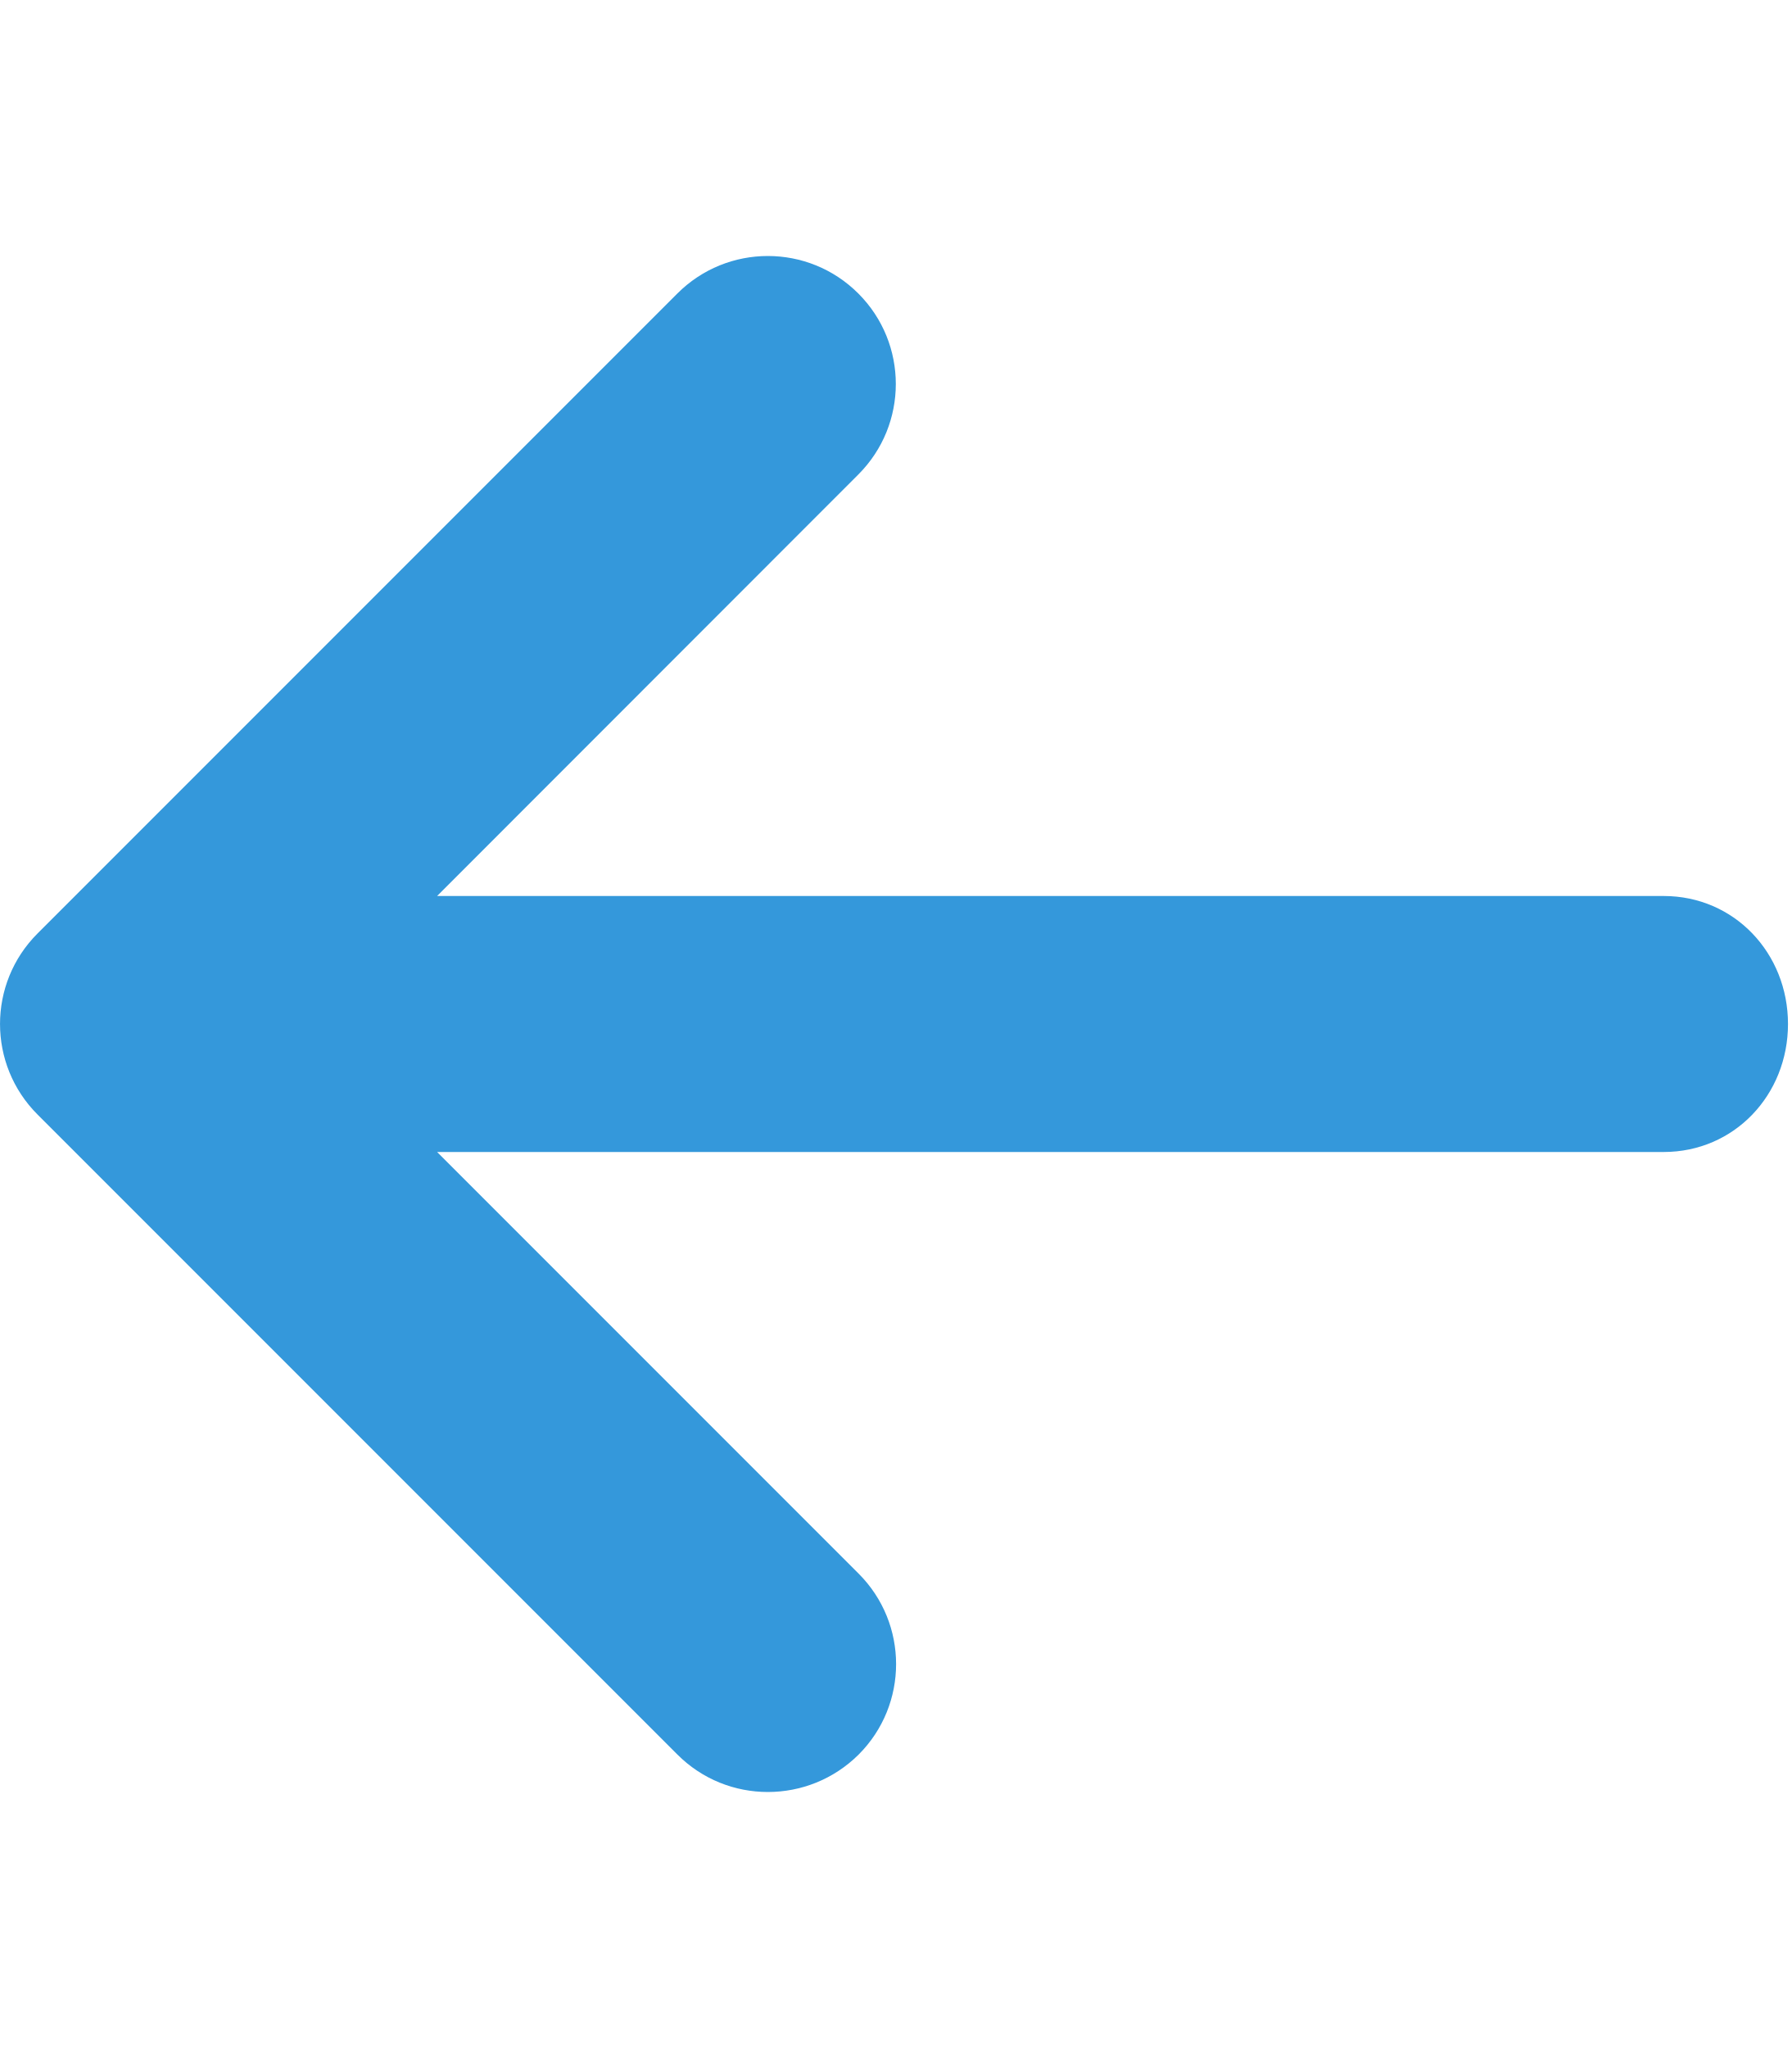
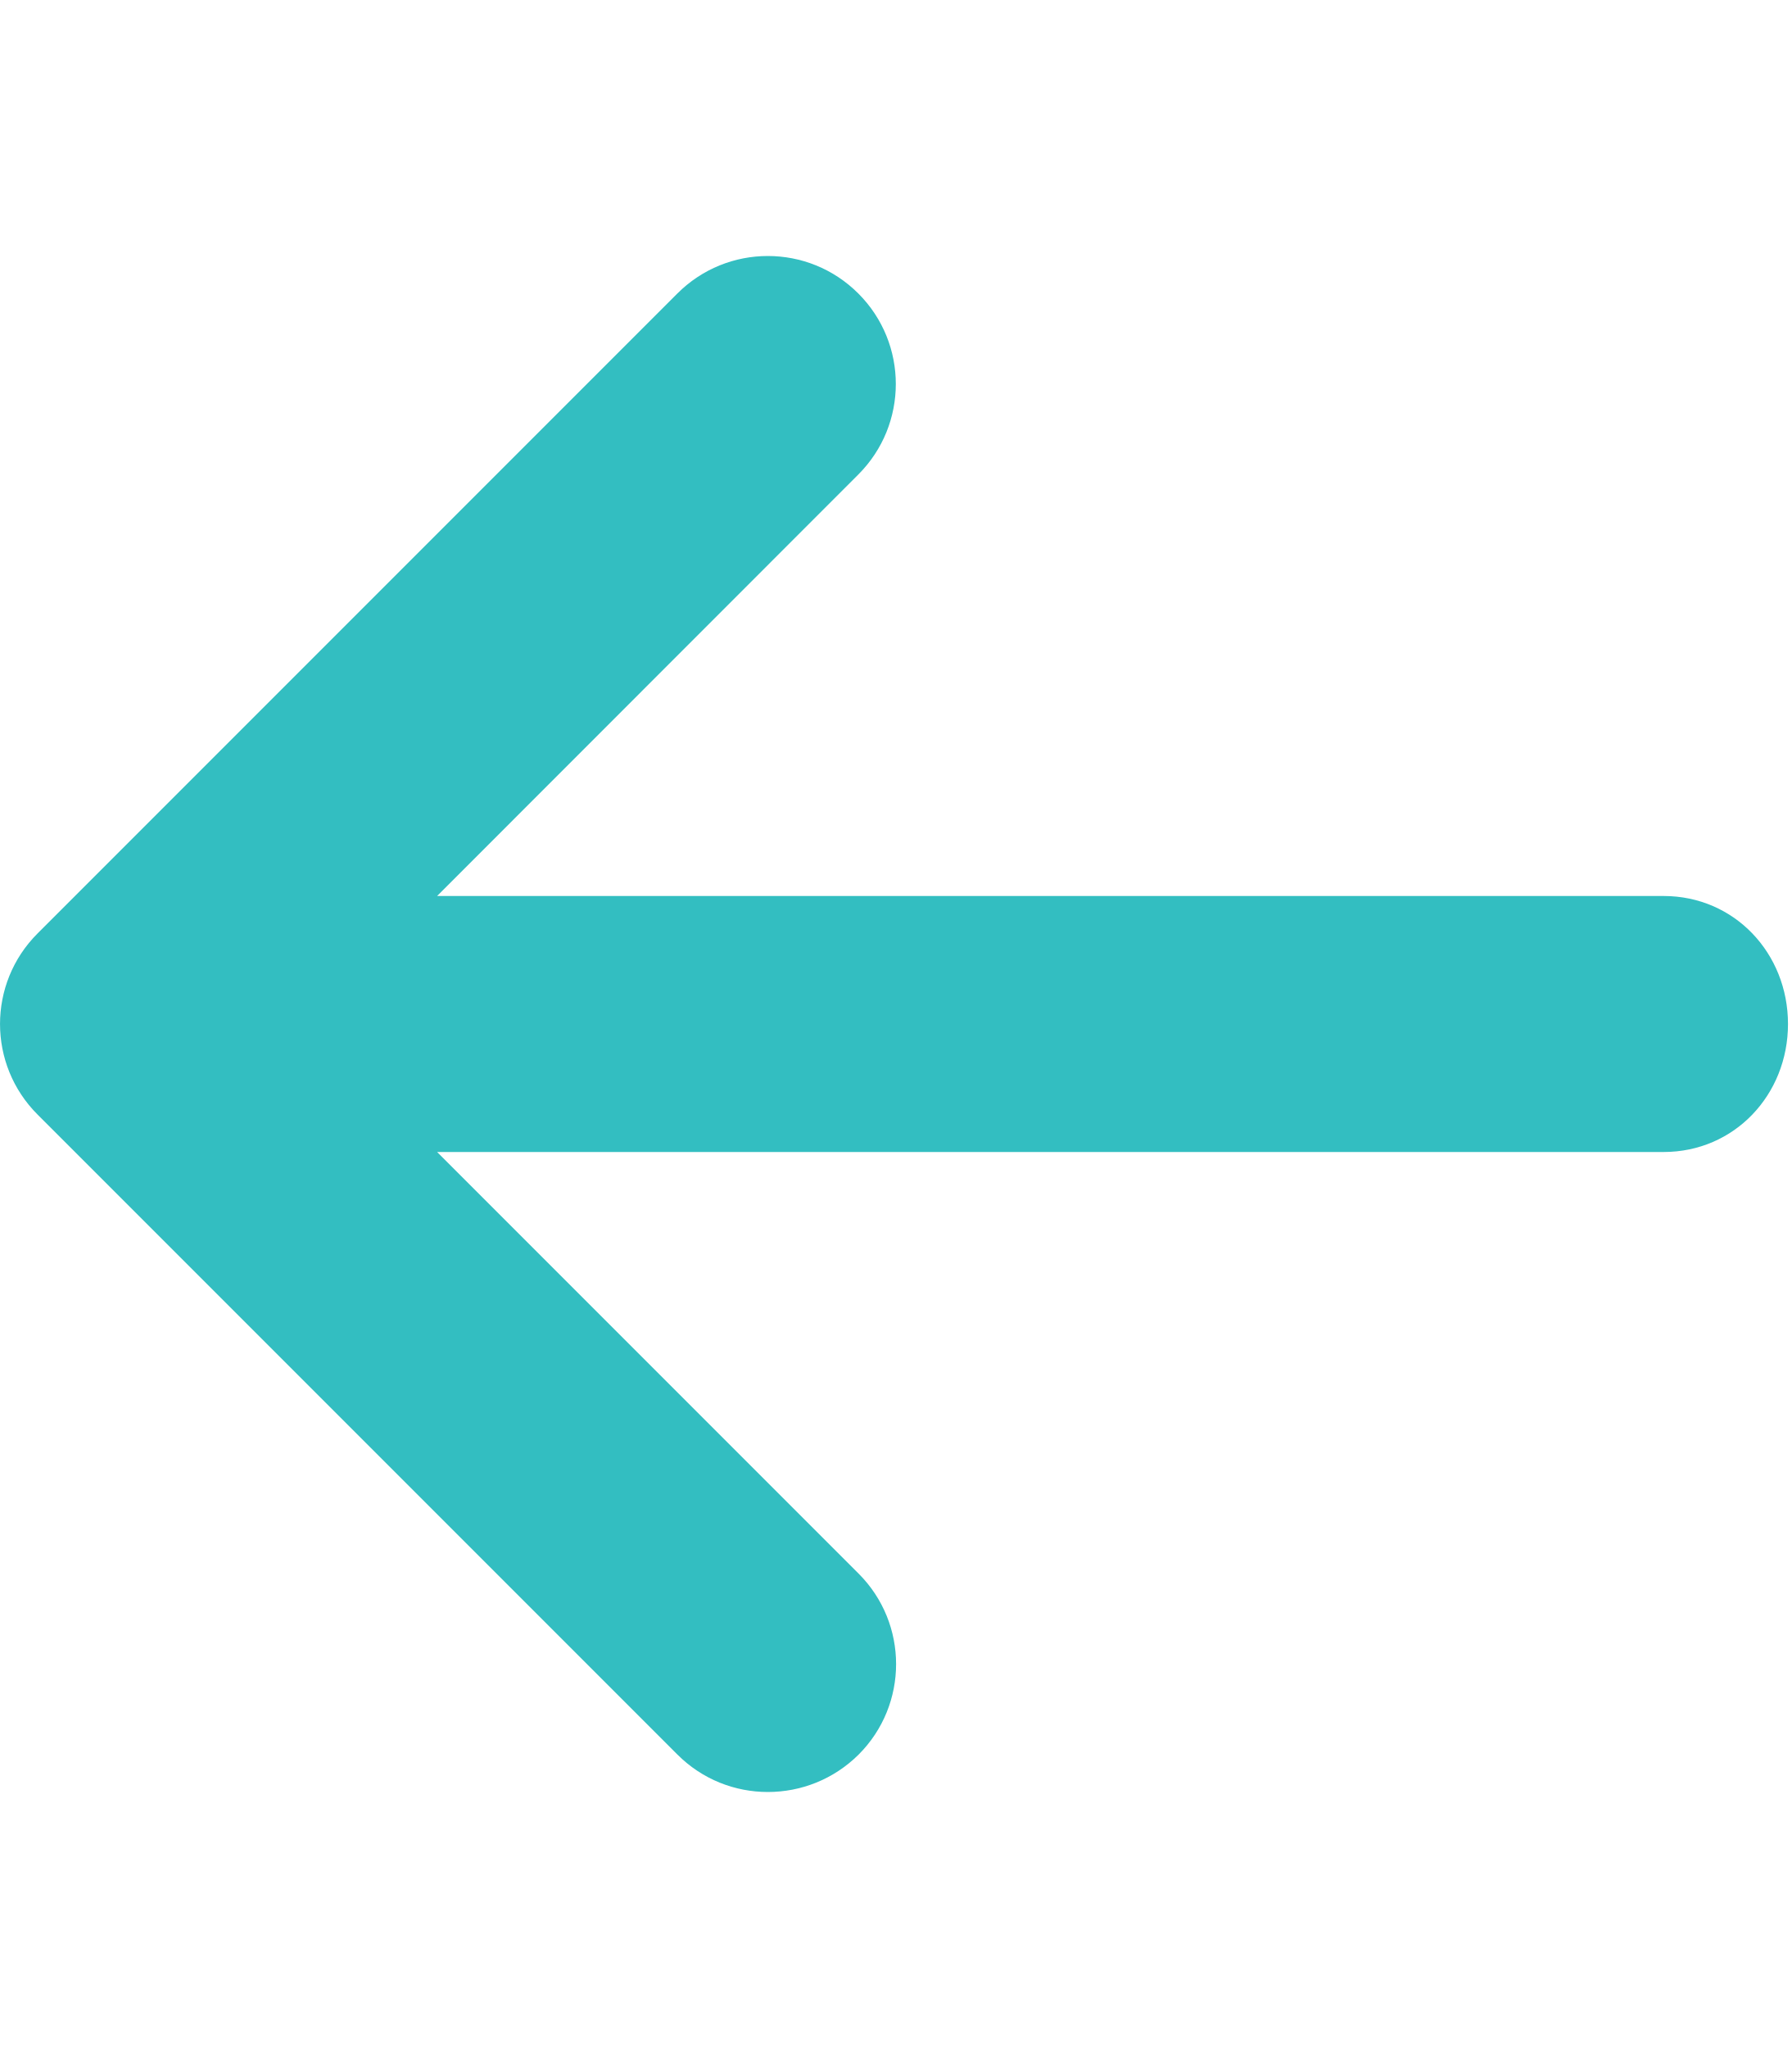
- <svg xmlns="http://www.w3.org/2000/svg" fill="#3498DB" viewBox="0 0 448 512">
+ <svg xmlns="http://www.w3.org/2000/svg" fill="#33BEC1" viewBox="0 0 448 512">
  <path d="M447.1 256C447.1 273.7 433.7 288 416 288H109.3l105.4 105.4c12.5 12.5 12.5 32.75 0 45.25C208.4 444.9 200.2 448 192 448s-16.38-3.125-22.62-9.375l-160-160c-12.5-12.5-12.5-32.75 0-45.25l160-160c12.5-12.5 32.75-12.5 45.25 0s12.5 32.75 0 45.25L109.3 224H416C433.7 224 447.1 238.3 447.1 256z" />
</svg>
